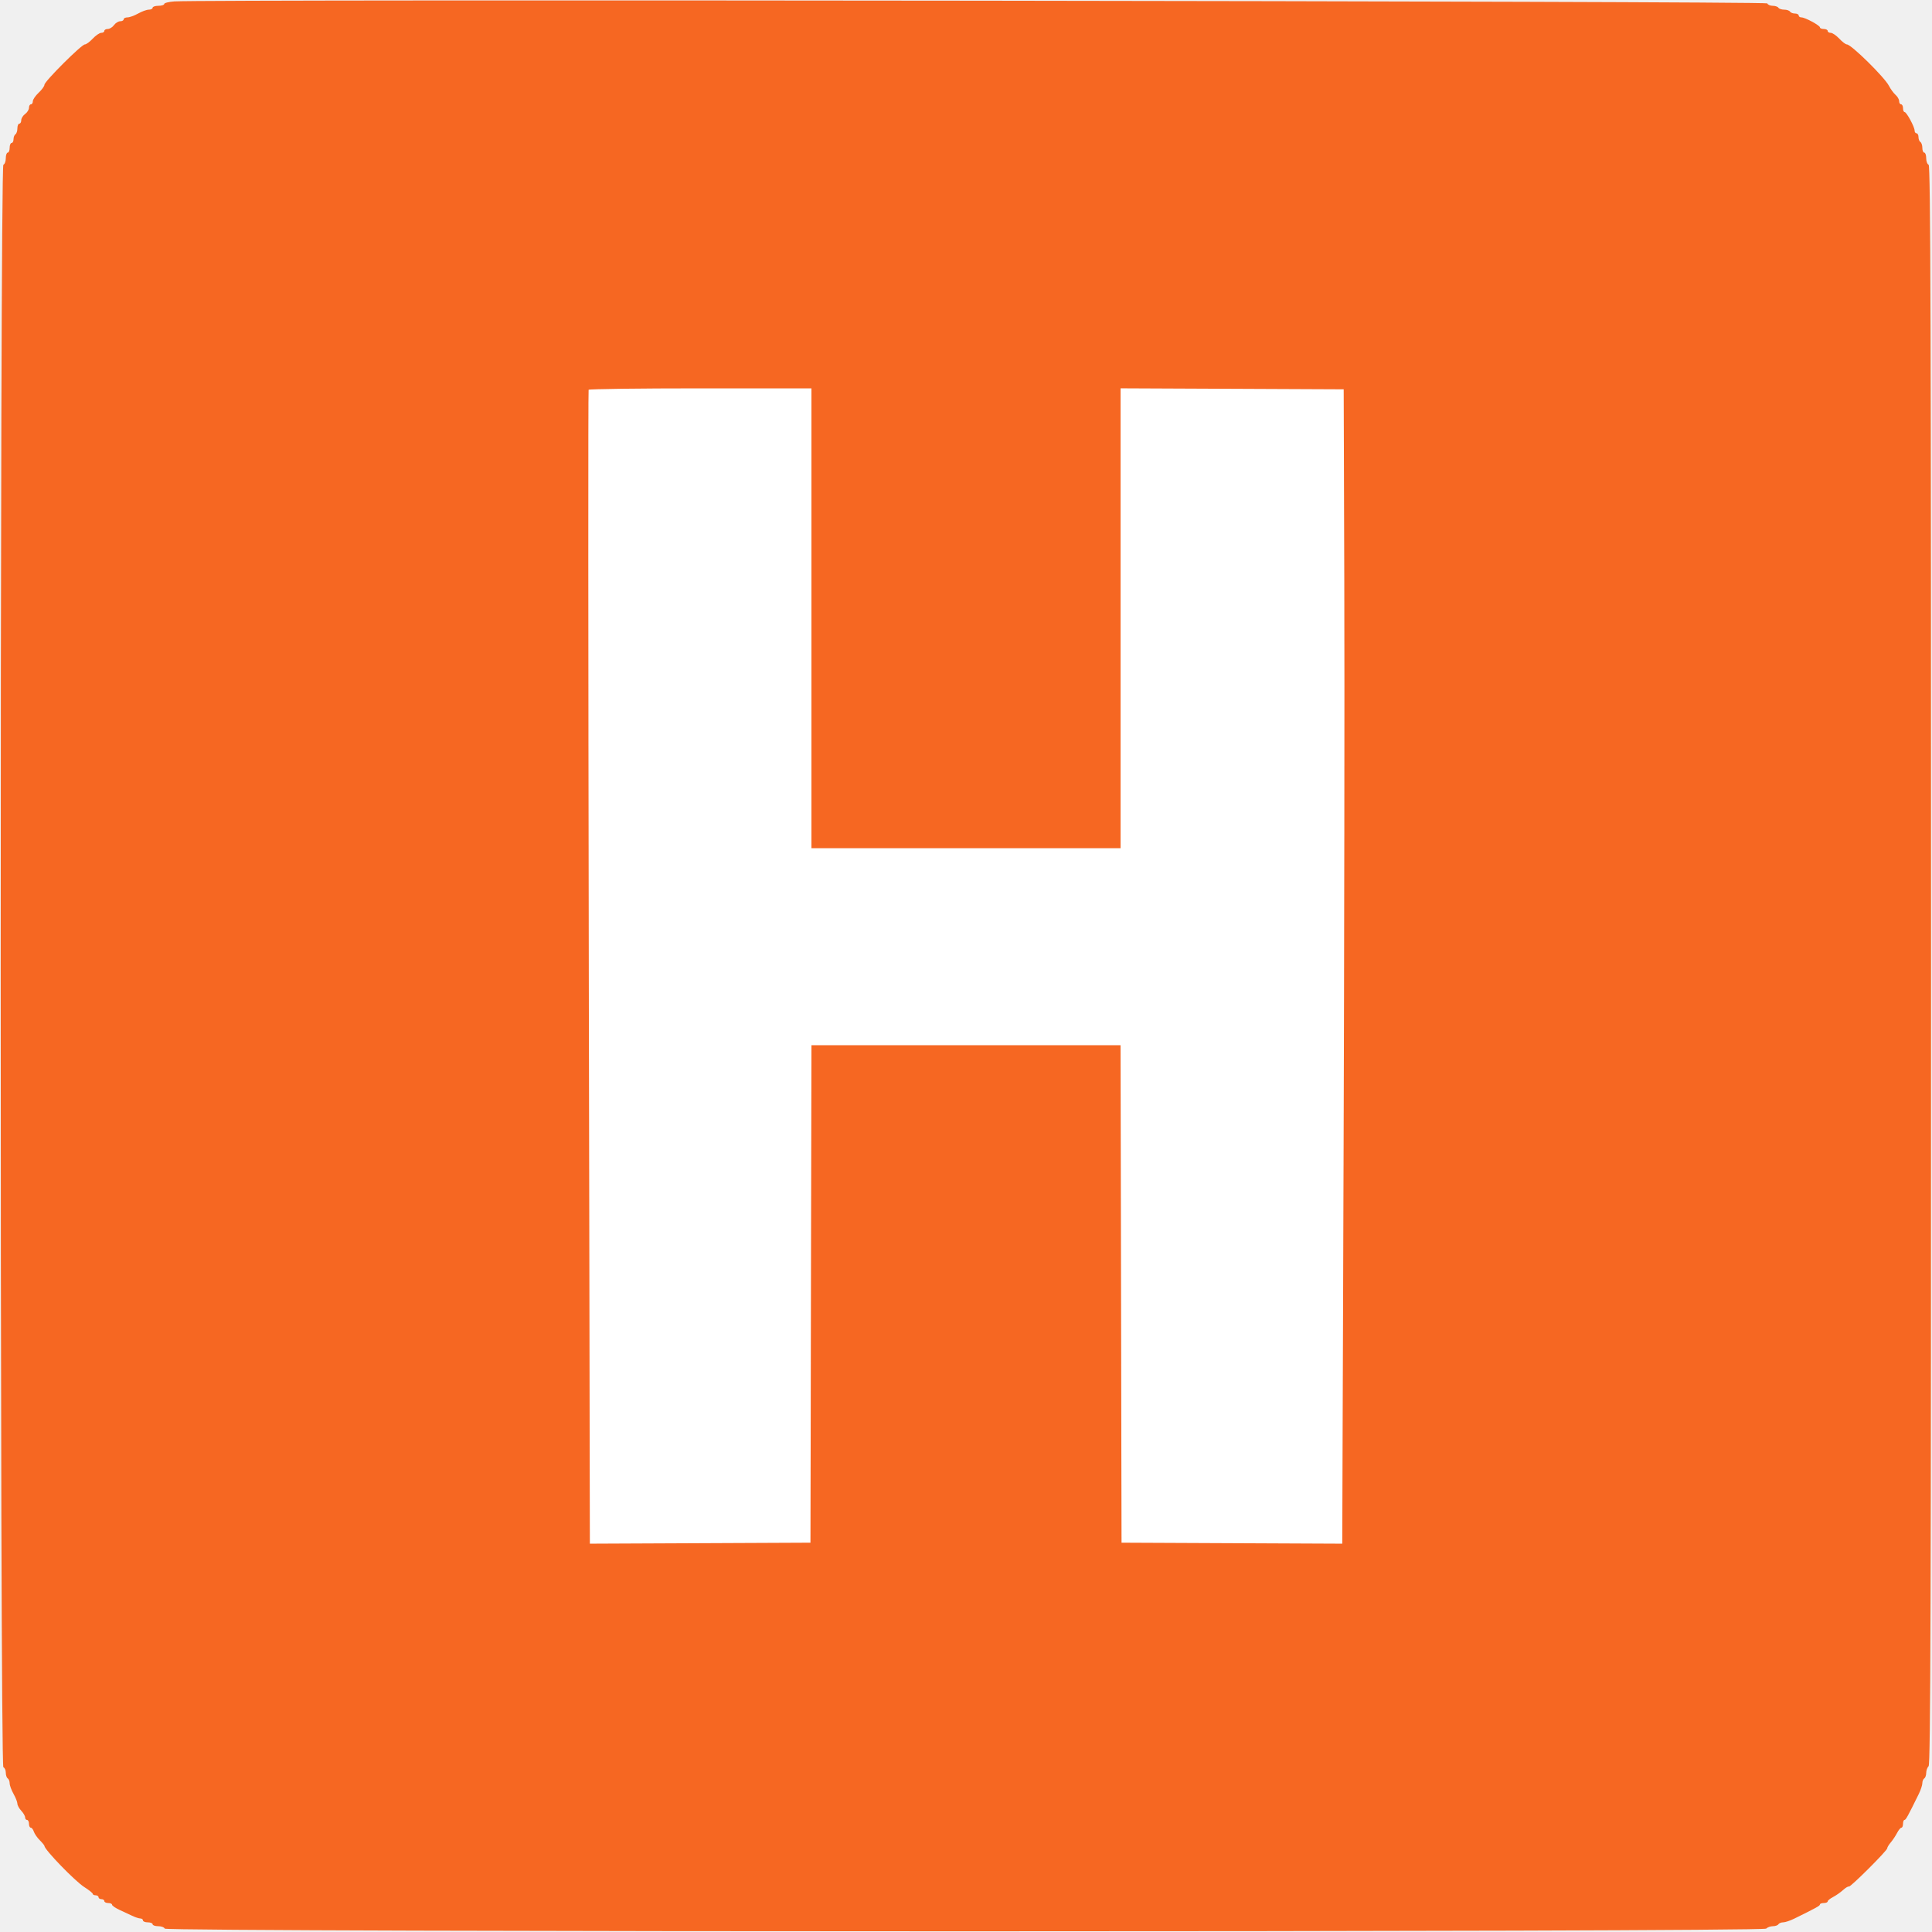
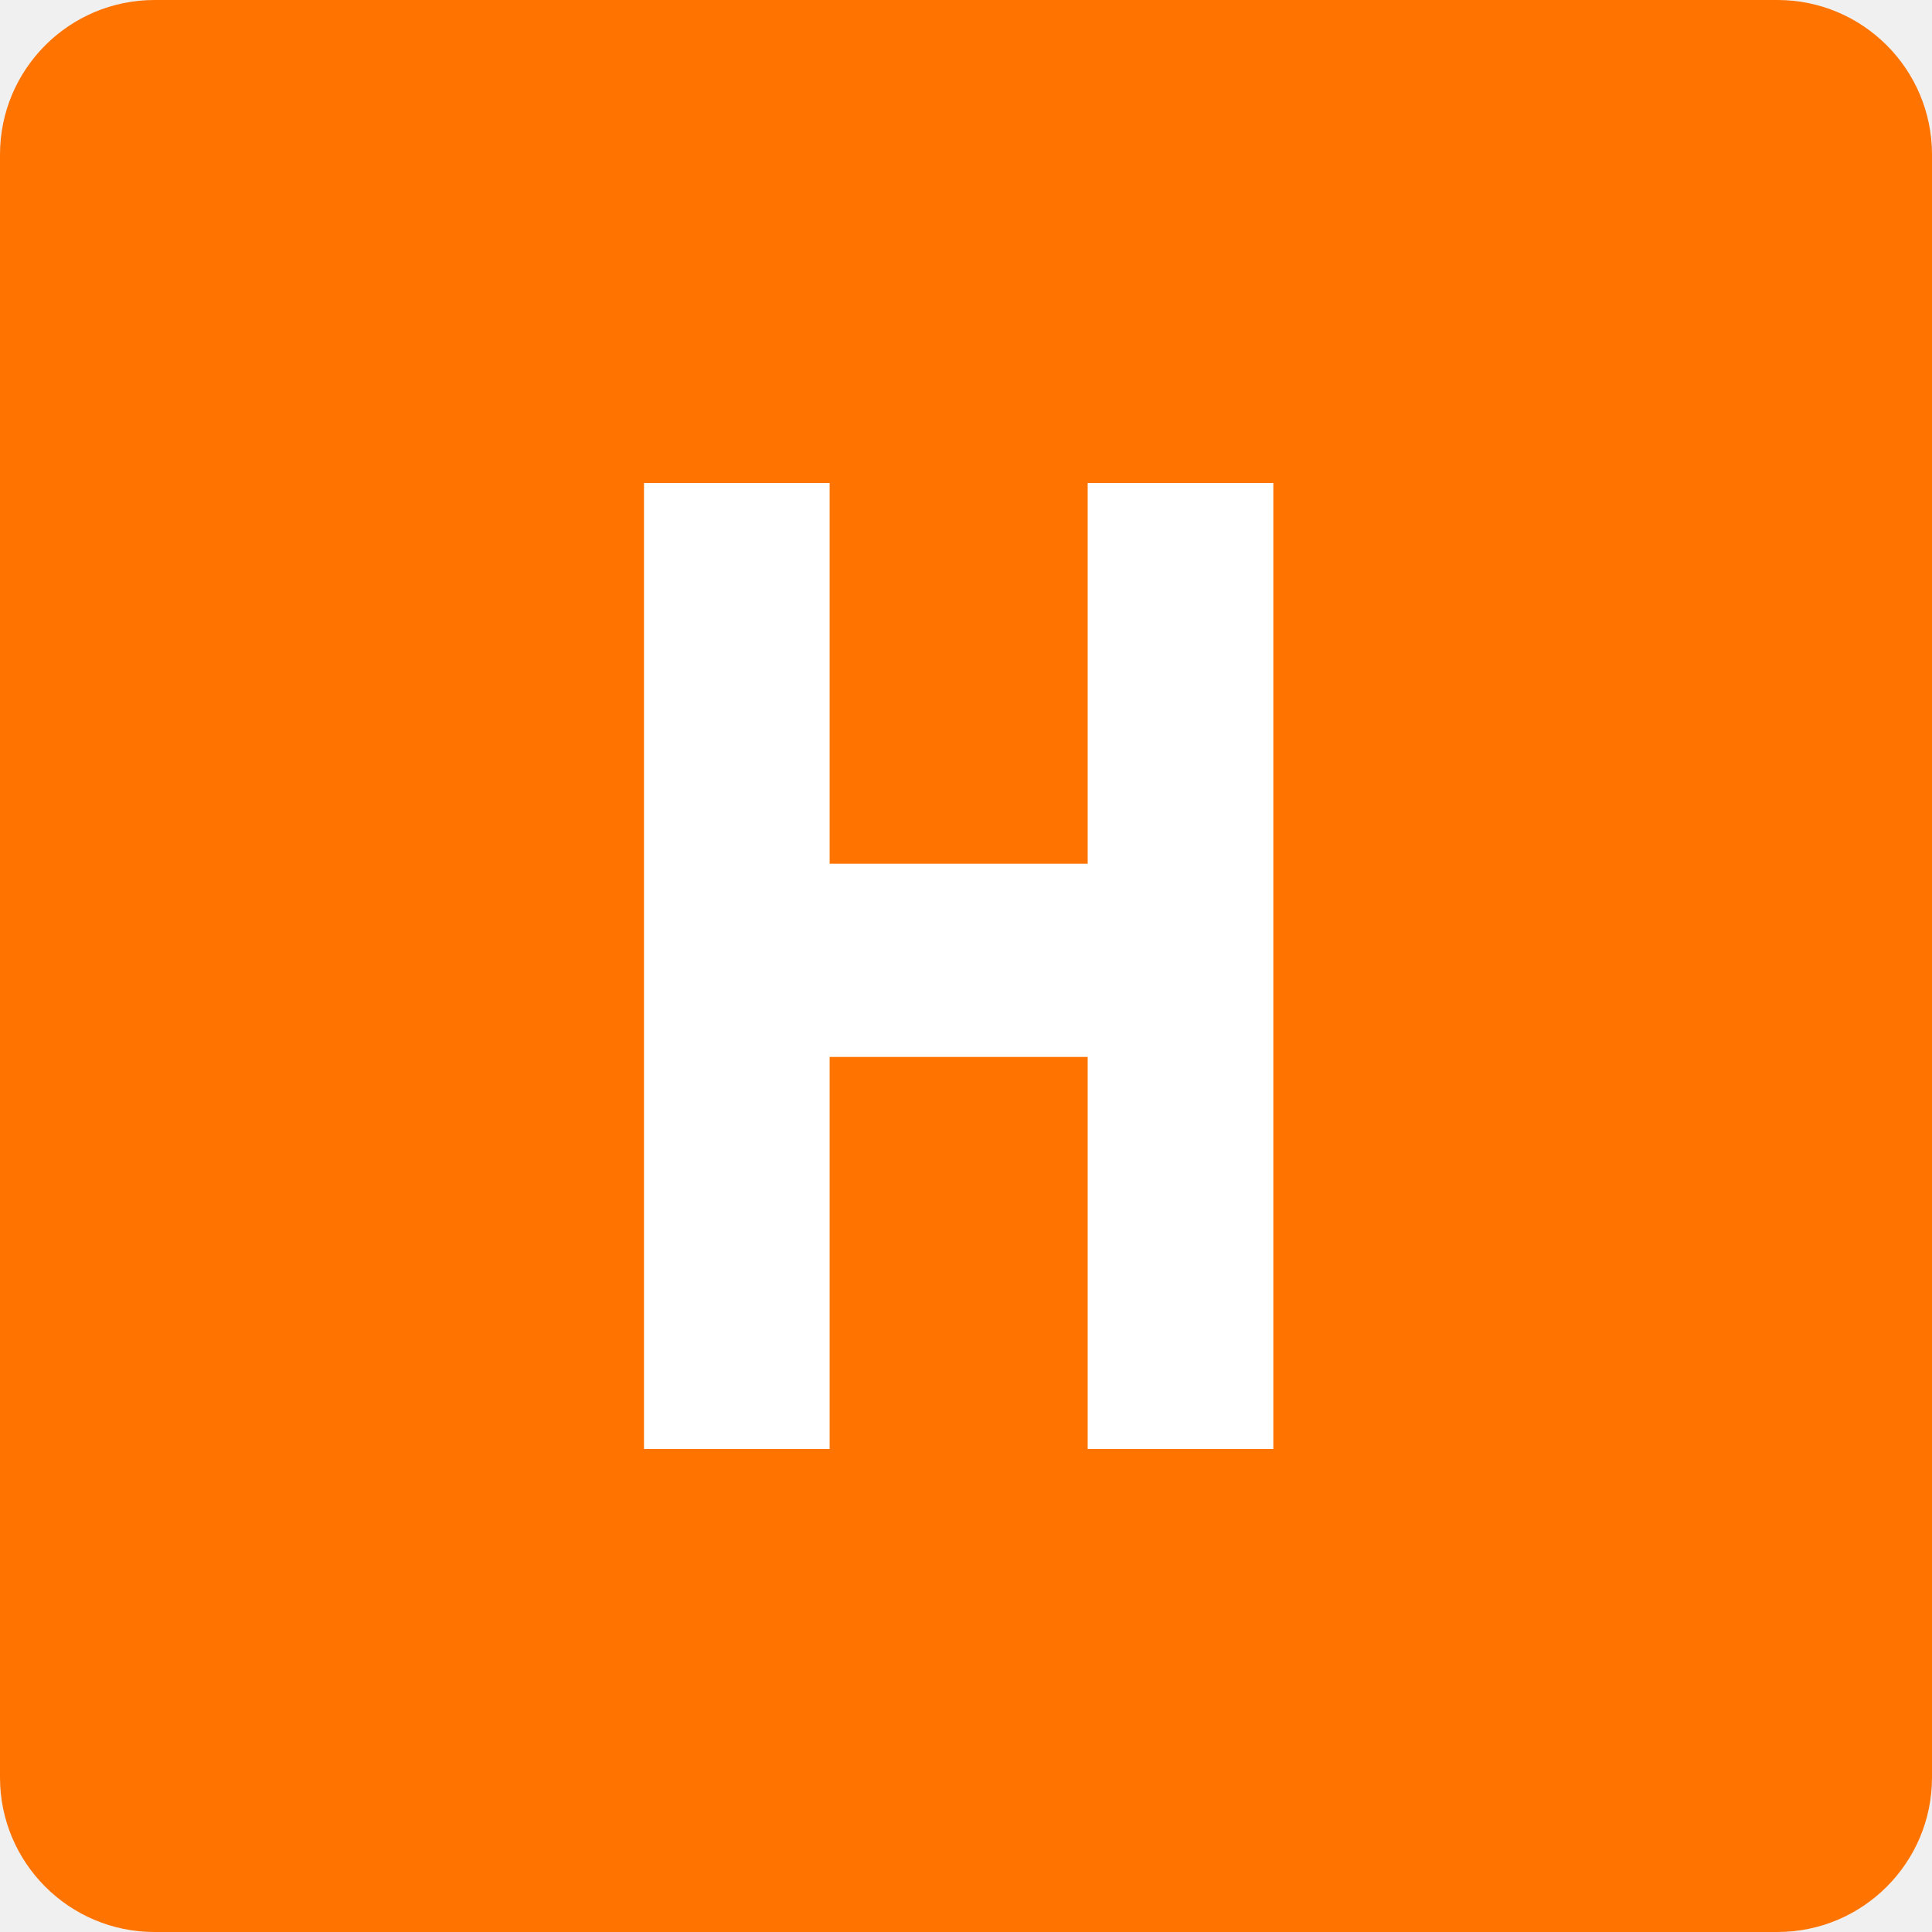
- <svg xmlns="http://www.w3.org/2000/svg" id="svg" version="1.1" width="400" height="400" style="display: block;">
-   <g id="svgg">
-     <path id="path0" d="M121.863 80.700 C 121.762 80.865,121.779 134.686,121.901 200.303 L 122.123 319.606 144.962 319.503 L 167.800 319.400 167.902 267.900 L 168.003 216.400 200.000 216.400 L 231.997 216.400 232.098 267.900 L 232.200 319.400 255.051 319.503 L 277.901 319.607 278.176 239.903 C 278.328 196.066,278.395 142.290,278.326 120.400 L 278.200 80.600 255.100 80.497 L 232.000 80.394 232.000 127.997 L 232.000 175.600 200.000 175.600 L 168.000 175.600 168.000 128.000 L 168.000 80.400 145.024 80.400 C 132.387 80.400,121.964 80.535,121.863 80.700 " stroke="none" fill="#ffffff" fill-rule="evenodd" />
-     <path id="path1" d="" stroke="none" fill="#555500" fill-rule="evenodd" />
-     <path id="path2" d="" stroke="none" fill="#993300" fill-rule="evenodd" />
-     <path id="path3" d="" stroke="none" fill="#ff0000" fill-rule="evenodd" />
-     <path id="path4" d="M36.100 0.293 C 34.945 0.375,34.000 0.612,34.000 0.821 C 34.000 1.029,33.460 1.200,32.800 1.200 C 32.140 1.200,31.600 1.380,31.600 1.600 C 31.600 1.820,31.245 2.000,30.812 2.000 C 30.379 2.000,29.383 2.360,28.600 2.800 C 27.817 3.240,26.821 3.600,26.388 3.600 C 25.955 3.600,25.600 3.780,25.600 4.000 C 25.600 4.220,25.280 4.400,24.888 4.400 C 24.497 4.400,23.917 4.760,23.600 5.200 C 23.283 5.640,22.703 6.000,22.312 6.000 C 21.920 6.000,21.600 6.180,21.600 6.400 C 21.600 6.620,21.312 6.800,20.960 6.800 C 20.609 6.800,19.817 7.340,19.200 8.000 C 18.583 8.660,17.848 9.200,17.565 9.200 C 16.880 9.200,9.211 16.850,9.205 17.540 C 9.202 17.836,8.660 18.583,8.000 19.200 C 7.340 19.817,6.800 20.609,6.800 20.960 C 6.800 21.312,6.620 21.600,6.400 21.600 C 6.180 21.600,6.000 21.920,6.000 22.312 C 6.000 22.703,5.640 23.283,5.200 23.600 C 4.760 23.917,4.400 24.497,4.400 24.888 C 4.400 25.280,4.220 25.600,4.000 25.600 C 3.780 25.600,3.600 26.039,3.600 26.576 C 3.600 27.113,3.420 27.664,3.200 27.800 C 2.980 27.936,2.800 28.397,2.800 28.824 C 2.800 29.251,2.620 29.600,2.400 29.600 C 2.180 29.600,2.000 30.050,2.000 30.600 C 2.000 31.150,1.820 31.600,1.600 31.600 C 1.380 31.600,1.200 32.125,1.200 32.767 C 1.200 33.408,0.975 34.008,0.700 34.100 C -0.036 34.345,-0.036 365.655,0.700 365.900 C 0.975 365.992,1.200 366.491,1.200 367.010 C 1.200 367.528,1.380 368.064,1.600 368.200 C 1.820 368.336,2.000 368.791,2.000 369.211 C 2.000 369.632,2.360 370.617,2.800 371.400 C 3.240 372.183,3.600 373.096,3.600 373.429 C 3.600 373.761,3.960 374.420,4.400 374.892 C 4.840 375.364,5.200 375.987,5.200 376.275 C 5.200 376.564,5.380 376.800,5.600 376.800 C 5.820 376.800,6.000 377.160,6.000 377.600 C 6.000 378.040,6.168 378.400,6.373 378.400 C 6.578 378.400,6.862 378.766,7.004 379.213 C 7.146 379.660,7.698 380.462,8.231 380.995 C 8.764 381.528,9.200 382.060,9.200 382.177 C 9.200 382.941,15.543 389.490,17.450 390.695 C 18.412 391.303,19.199 391.935,19.199 392.100 C 19.200 392.265,19.470 392.400,19.800 392.400 C 20.130 392.400,20.400 392.580,20.400 392.800 C 20.400 393.020,20.670 393.200,21.000 393.200 C 21.330 393.200,21.600 393.380,21.600 393.600 C 21.600 393.820,21.960 394.000,22.400 394.000 C 22.840 394.000,23.200 394.159,23.200 394.354 C 23.200 394.549,23.875 395.019,24.700 395.398 C 25.525 395.777,26.723 396.338,27.361 396.644 C 28.000 396.950,28.765 397.200,29.061 397.200 C 29.358 397.200,29.600 397.380,29.600 397.600 C 29.600 397.820,30.050 398.000,30.600 398.000 C 31.150 398.000,31.600 398.180,31.600 398.400 C 31.600 398.620,32.125 398.800,32.767 398.800 C 33.408 398.800,34.008 399.025,34.100 399.300 C 34.345 400.036,364.924 400.036,365.660 399.300 C 365.935 399.025,366.563 398.800,367.056 398.800 C 367.549 398.800,368.064 398.620,368.200 398.400 C 368.336 398.180,368.780 398.000,369.186 398.000 C 369.592 398.000,370.616 397.660,371.462 397.244 C 376.058 394.985,376.800 394.575,376.800 394.301 C 376.800 394.135,377.160 394.000,377.600 394.000 C 378.040 394.000,378.400 393.850,378.400 393.668 C 378.400 393.485,378.895 393.080,379.500 392.768 C 380.105 392.455,381.038 391.805,381.573 391.321 C 382.108 390.838,382.655 390.510,382.788 390.592 C 383.088 390.778,390.755 383.128,390.733 382.664 C 390.725 382.480,391.051 381.937,391.459 381.459 C 391.867 380.980,392.455 380.096,392.768 379.494 C 393.080 378.892,393.485 378.400,393.668 378.400 C 393.850 378.400,394.000 378.040,394.000 377.600 C 394.000 377.160,394.135 376.800,394.301 376.800 C 394.575 376.800,394.985 376.058,397.244 371.462 C 397.660 370.616,398.000 369.592,398.000 369.186 C 398.000 368.780,398.180 368.336,398.400 368.200 C 398.620 368.064,398.800 367.549,398.800 367.056 C 398.800 366.563,399.025 365.935,399.300 365.660 C 399.698 365.262,399.800 331.537,399.800 199.713 C 399.800 67.712,399.699 34.233,399.300 34.100 C 399.025 34.008,398.800 33.408,398.800 32.767 C 398.800 32.125,398.620 31.600,398.400 31.600 C 398.180 31.600,398.000 31.161,398.000 30.624 C 398.000 30.087,397.820 29.536,397.600 29.400 C 397.380 29.264,397.200 28.803,397.200 28.376 C 397.200 27.949,397.020 27.600,396.800 27.600 C 396.580 27.600,396.400 27.347,396.400 27.038 C 396.400 26.281,394.735 23.200,394.326 23.200 C 394.147 23.200,394.000 22.840,394.000 22.400 C 394.000 21.960,393.820 21.600,393.600 21.600 C 393.380 21.600,393.200 21.306,393.200 20.947 C 393.200 20.588,392.867 20.003,392.459 19.647 C 392.052 19.291,391.433 18.446,391.085 17.769 C 390.165 15.983,383.278 9.200,382.384 9.200 C 382.129 9.200,381.417 8.660,380.800 8.000 C 380.183 7.340,379.391 6.800,379.040 6.800 C 378.688 6.800,378.400 6.620,378.400 6.400 C 378.400 6.180,378.040 6.000,377.600 6.000 C 377.160 6.000,376.800 5.853,376.800 5.674 C 376.800 5.265,373.719 3.600,372.962 3.600 C 372.653 3.600,372.400 3.420,372.400 3.200 C 372.400 2.980,372.051 2.800,371.624 2.800 C 371.197 2.800,370.736 2.620,370.600 2.400 C 370.464 2.180,369.924 2.000,369.400 2.000 C 368.876 2.000,368.336 1.820,368.200 1.600 C 368.064 1.380,367.528 1.200,367.010 1.200 C 366.491 1.200,365.992 0.975,365.900 0.700 C 365.744 0.232,42.566 -0.167,36.100 0.293 M168.000 128.000 L 168.000 175.600 200.000 175.600 L 232.000 175.600 232.000 127.997 L 232.000 80.394 255.100 80.497 L 278.200 80.600 278.326 120.400 C 278.395 142.290,278.328 196.066,278.176 239.903 L 277.901 319.607 255.051 319.503 L 232.200 319.400 232.098 267.900 L 231.997 216.400 200.000 216.400 L 168.003 216.400 167.902 267.900 L 167.800 319.400 144.962 319.503 L 122.123 319.606 121.901 200.303 C 121.779 134.686,121.762 80.865,121.863 80.700 C 121.964 80.535,132.387 80.400,145.024 80.400 L 168.000 80.400 168.000 128.000 " stroke="none" fill="#f66722" fill-rule="evenodd" />
+ <svg xmlns="http://www.w3.org/2000/svg" width="60" height="60" viewBox="0 0 60 60">
+   <g fill="none" fill-rule="evenodd">
+     <rect width="60" height="60" fill="#FF7400" rx="4.8" />
+     <path fill="#FFF" d="M25.765,26.824 L25.765,15 L20,15 L20,45 L25.765,45 L25.765,32.824 L33.779,32.824 L33.779,45 L39.544,45 L39.544,15 L33.779,15 L33.779,26.824 L25.765,26.824 Z" />
  </g>
</svg>
